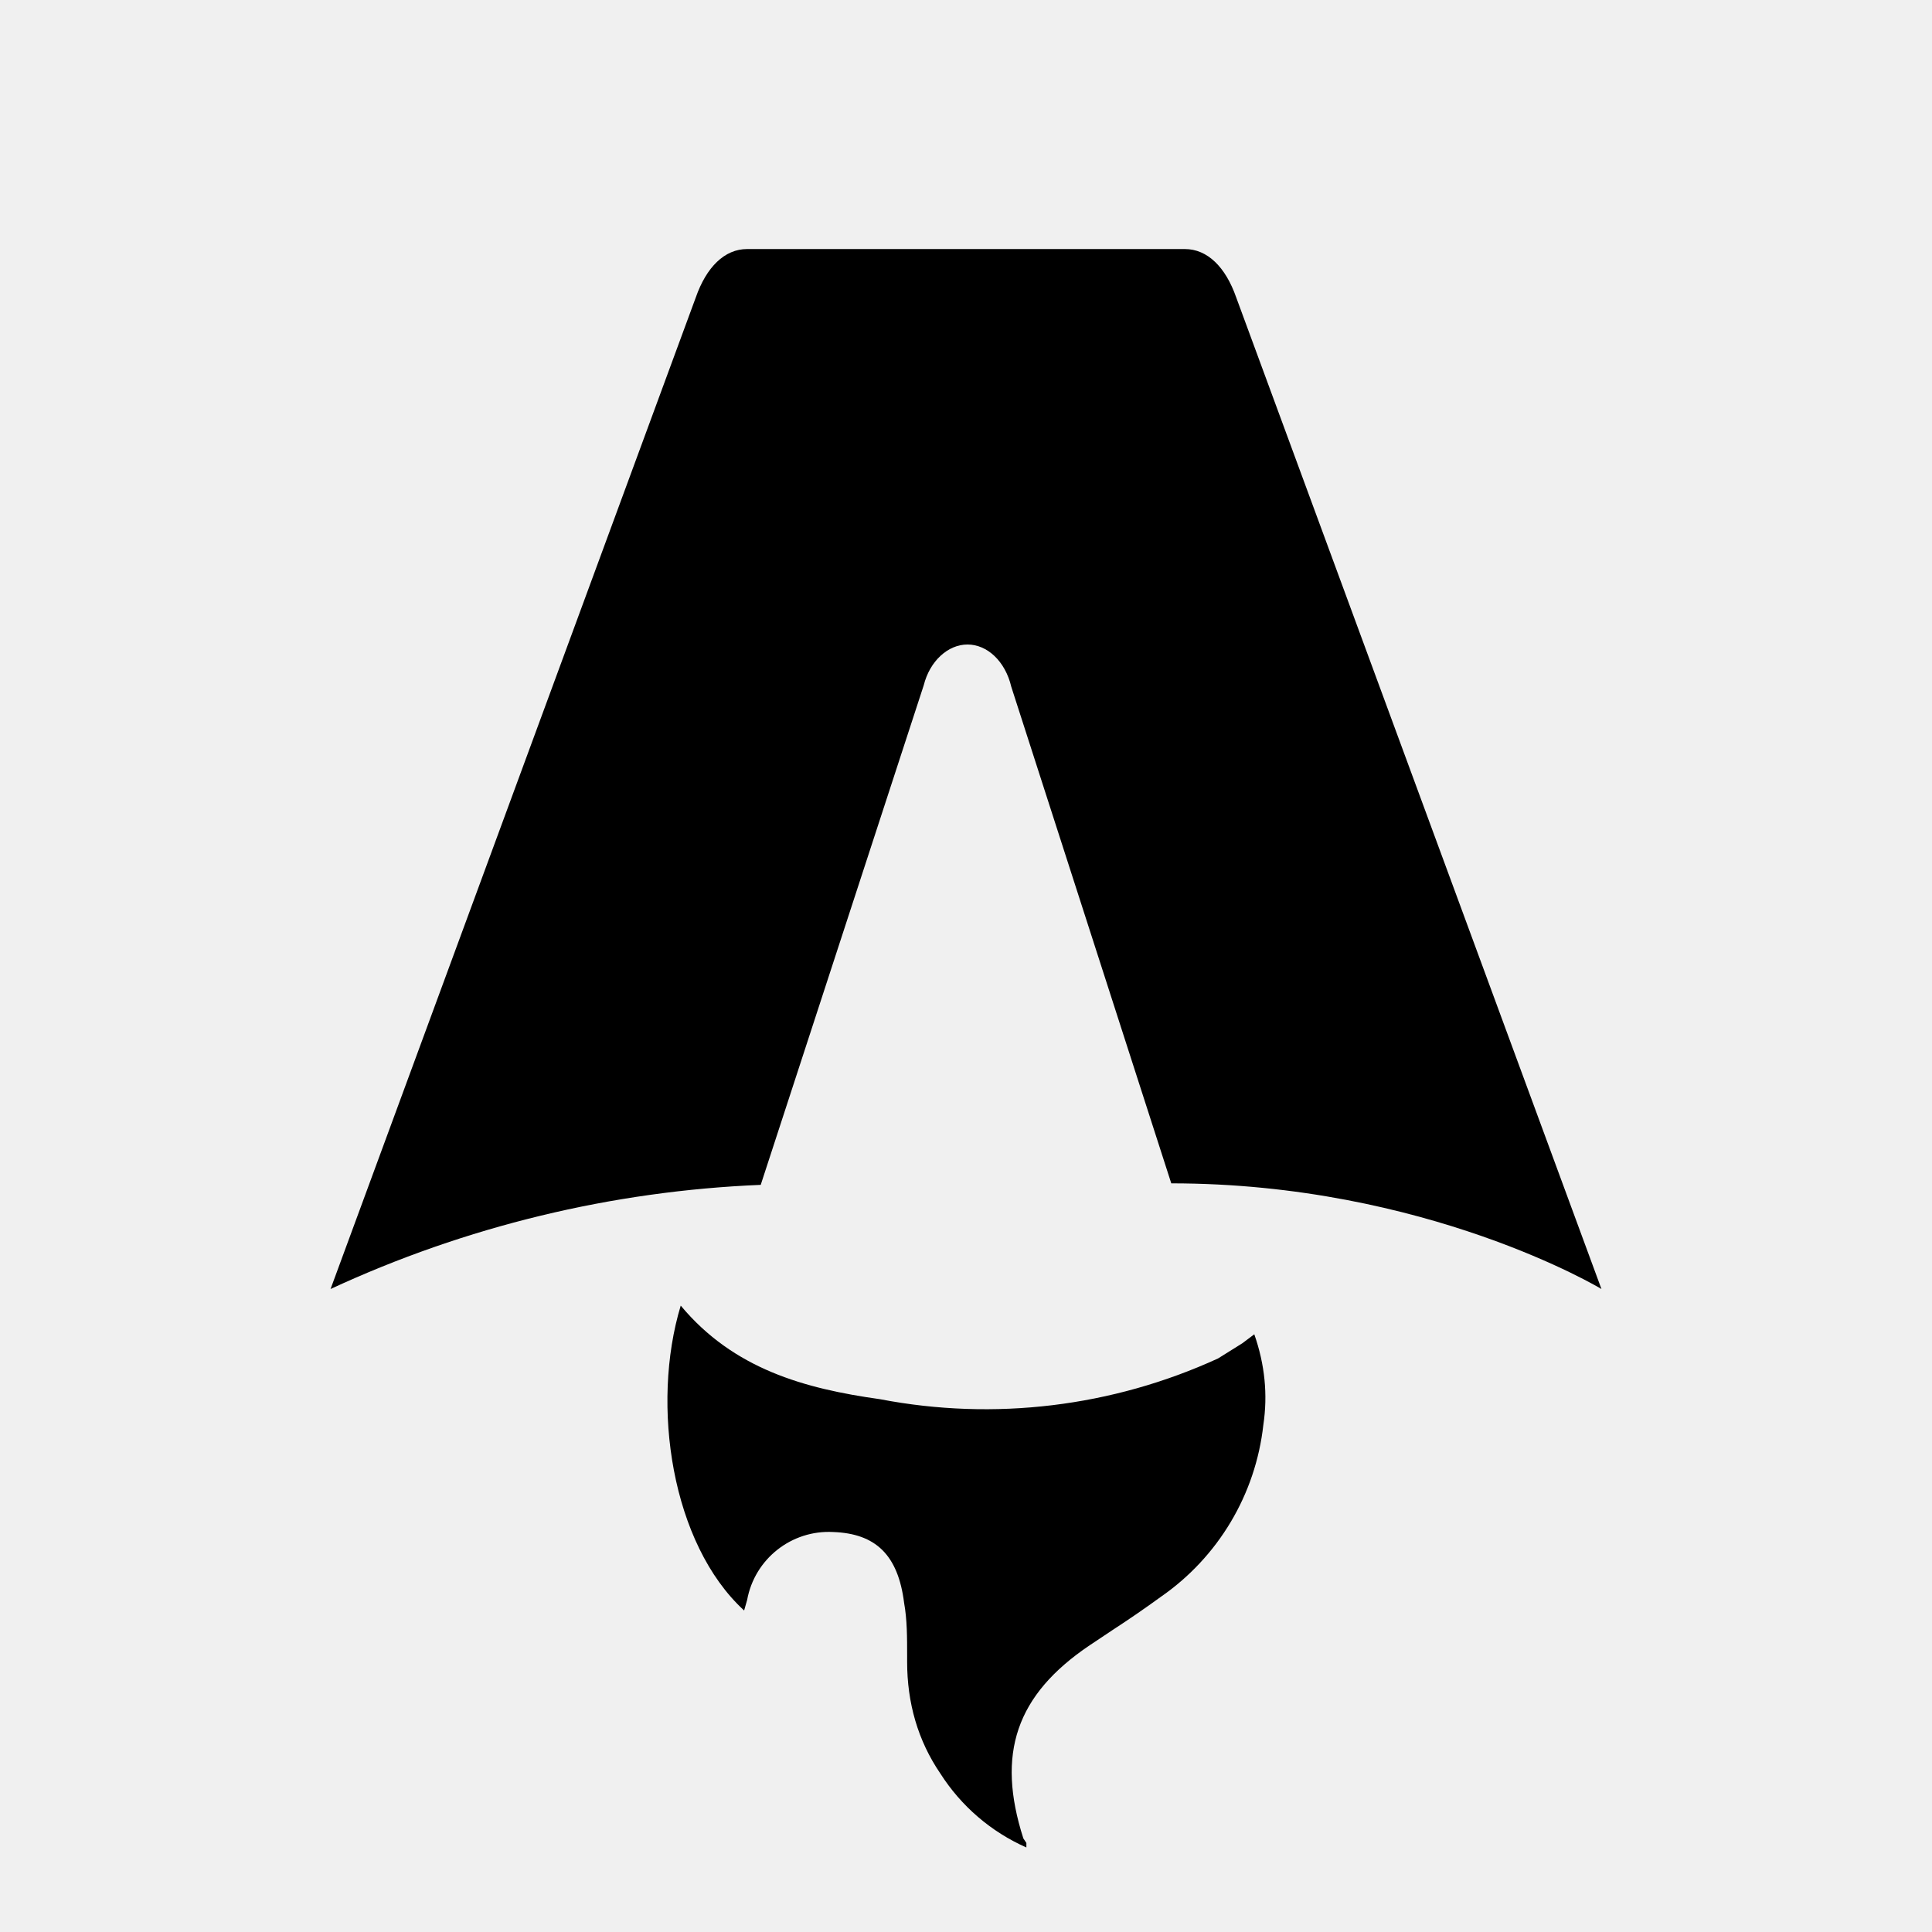
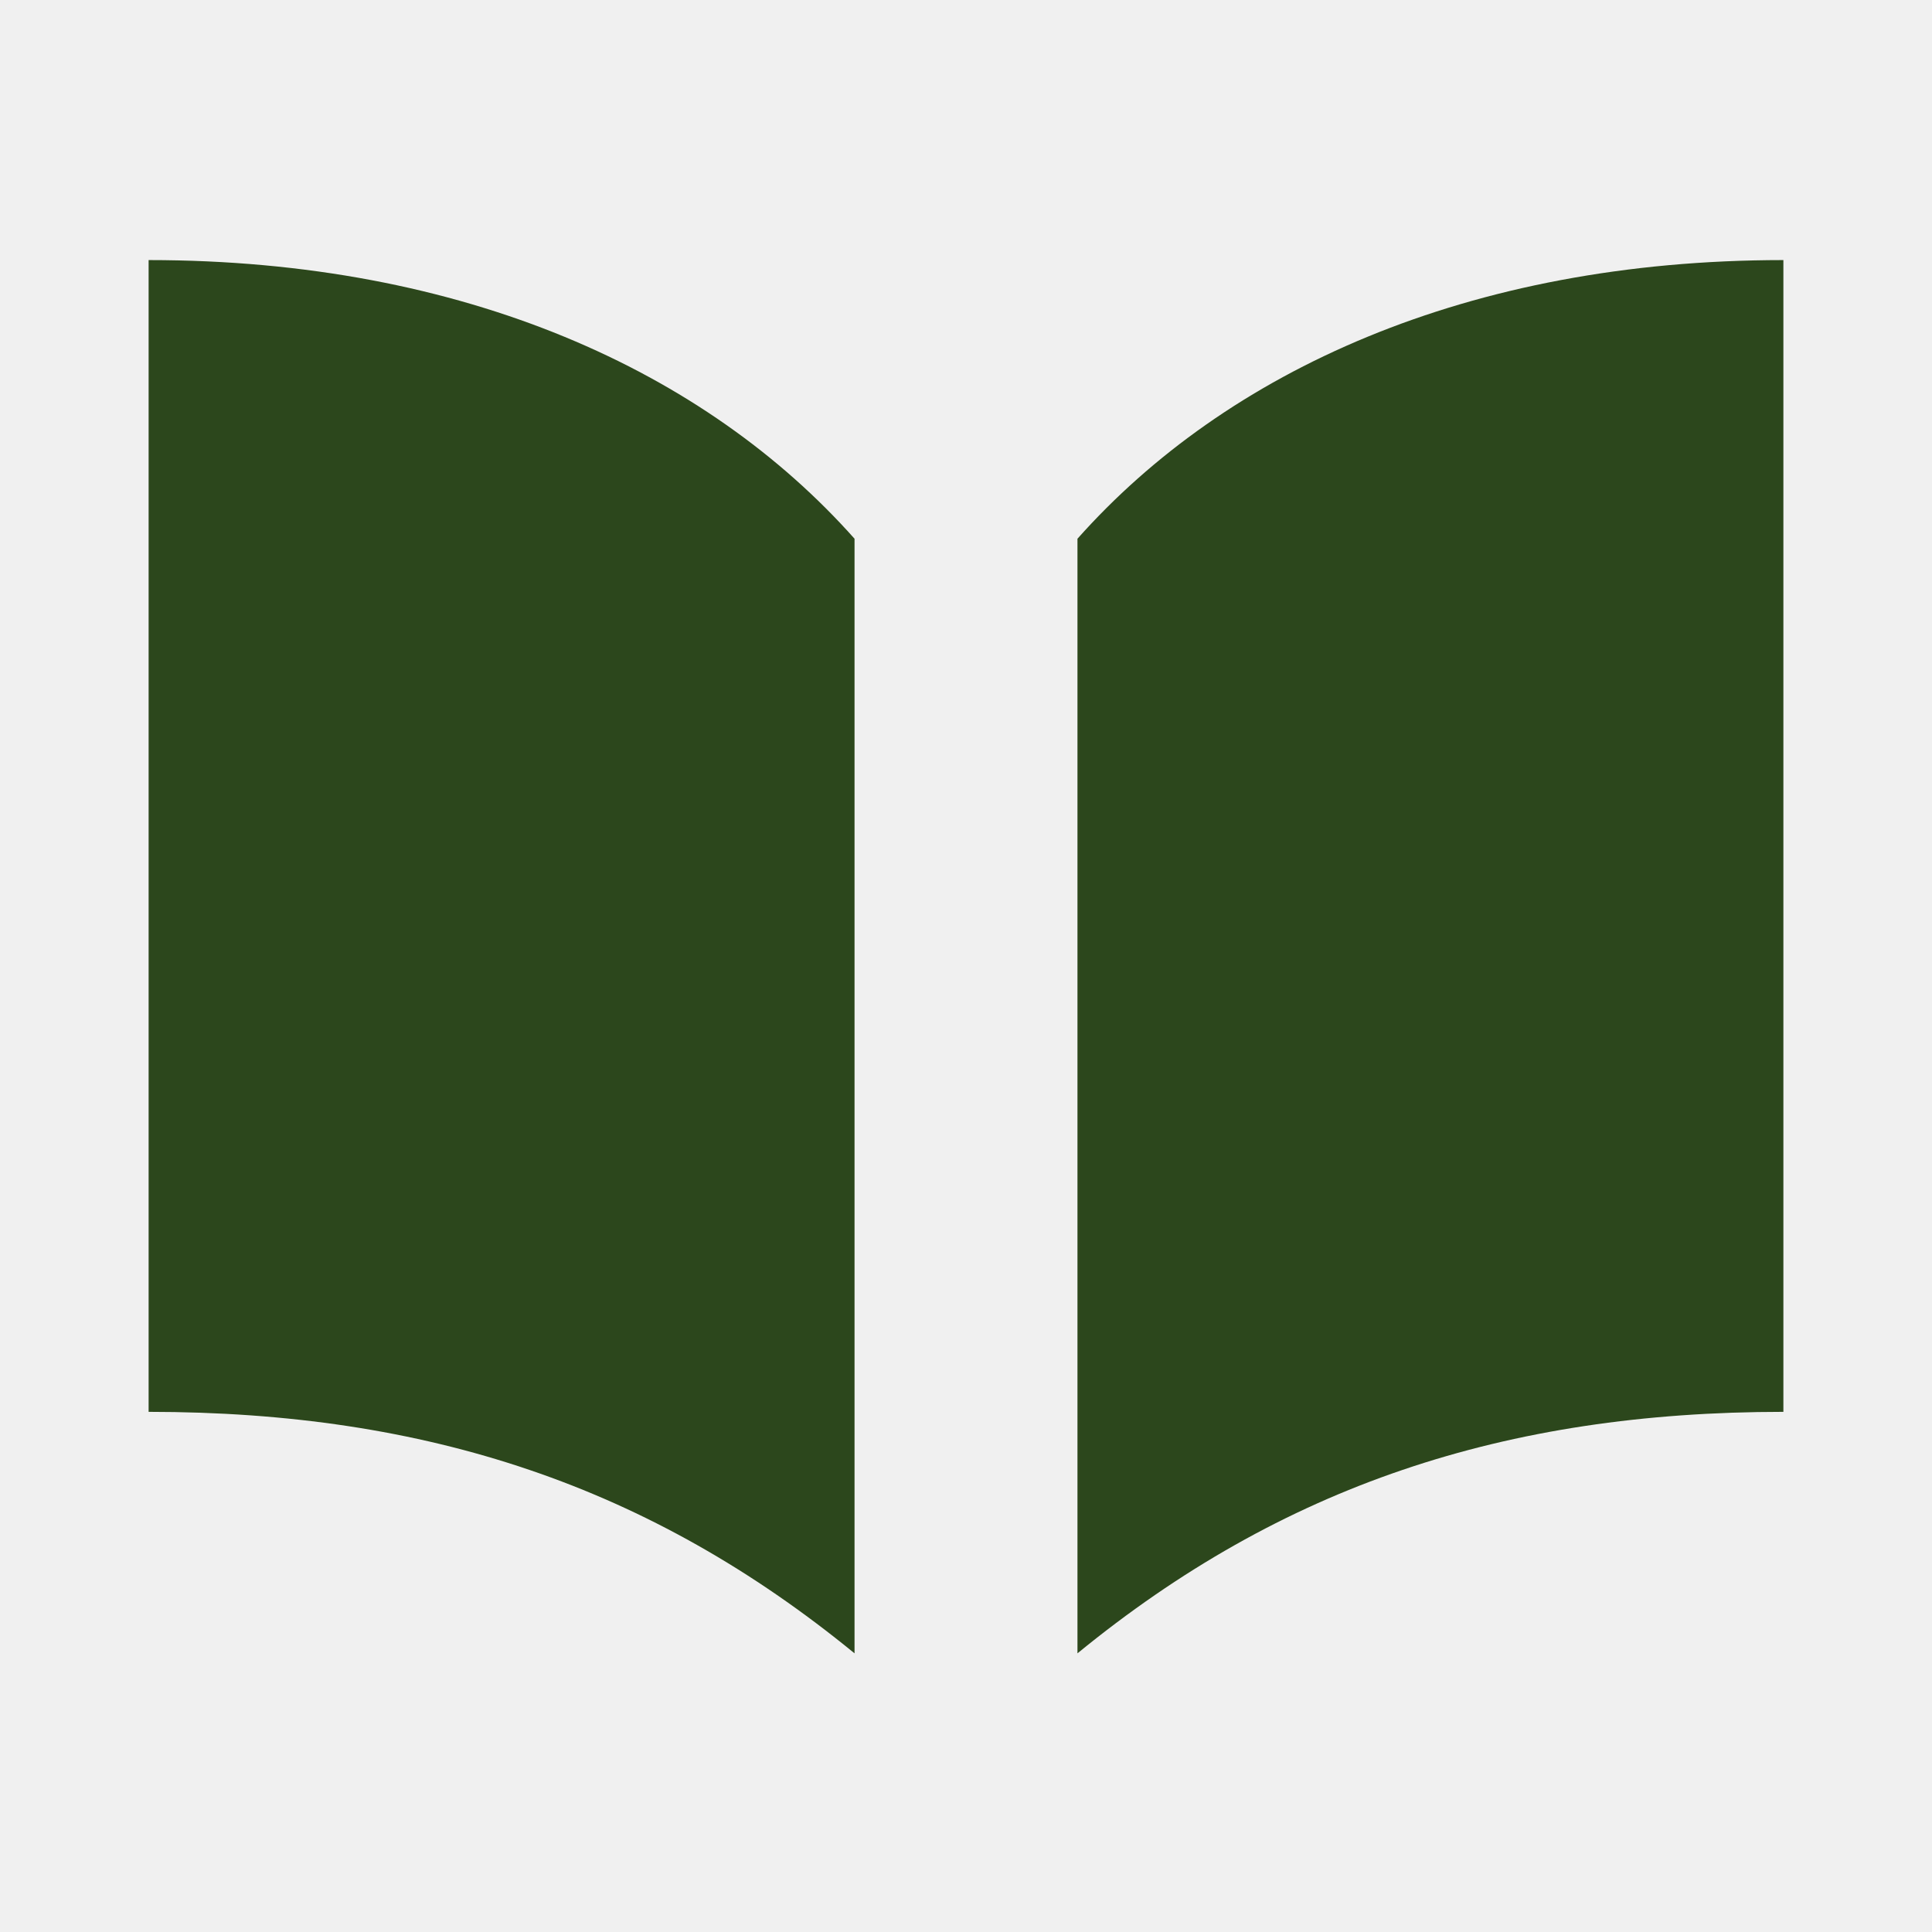
- <svg xmlns="http://www.w3.org/2000/svg" fill="none" viewBox="0 0 128 128">
-   <path d="M50.4 78.5a75.1 75.1 0 0 0-28.5 6.9l24.2-65.7c.7-2 1.9-3.2 3.4-3.2h29c1.5 0 2.7 1.2 3.4 3.2l24.2 65.7s-11.6-7-28.5-7L67 45.5c-.4-1.7-1.6-2.8-2.9-2.8-1.3 0-2.5 1.1-2.9 2.7L50.4 78.5Zm-1.1 28.2Zm-4.2-20.2c-2 6.6-.6 15.8 4.2 20.2a17.5 17.5 0 0 1 .2-.7 5.5 5.5 0 0 1 5.7-4.5c2.8.1 4.3 1.5 4.7 4.7.2 1.1.2 2.3.2 3.5v.4c0 2.7.7 5.2 2.2 7.4a13 13 0 0 0 5.7 4.9v-.3l-.2-.3c-1.8-5.6-.5-9.5 4.4-12.8l1.5-1a73 73 0 0 0 3.2-2.2 16 16 0 0 0 6.8-11.4c.3-2 .1-4-.6-6l-.8.6-1.6 1a37 37 0 0 1-22.4 2.7c-5-.7-9.7-2-13.2-6.2Z" />
+ <svg xmlns="http://www.w3.org/2000/svg" viewBox="0 0 104 104">
  <style>
-         path { fill: #000; }
-         @media (prefers-color-scheme: dark) {
-             path { fill: #FFF; }
-         }
-     </style>
+     svg { color: #2c471c; }
+     @media (prefers-color-scheme: dark) {
+       svg { color: #e6ece1; }
+     }
+   </style>
+   <g fill="currentColor">
+     <path d="M8 14C25 14 38 20 46 29V89C35 80 23 76 8 76Z" />
+     <path d="M58 29C66 20 79 14 96 14V76C81 76 69 80 58 89Z" />
+   </g>
</svg>
